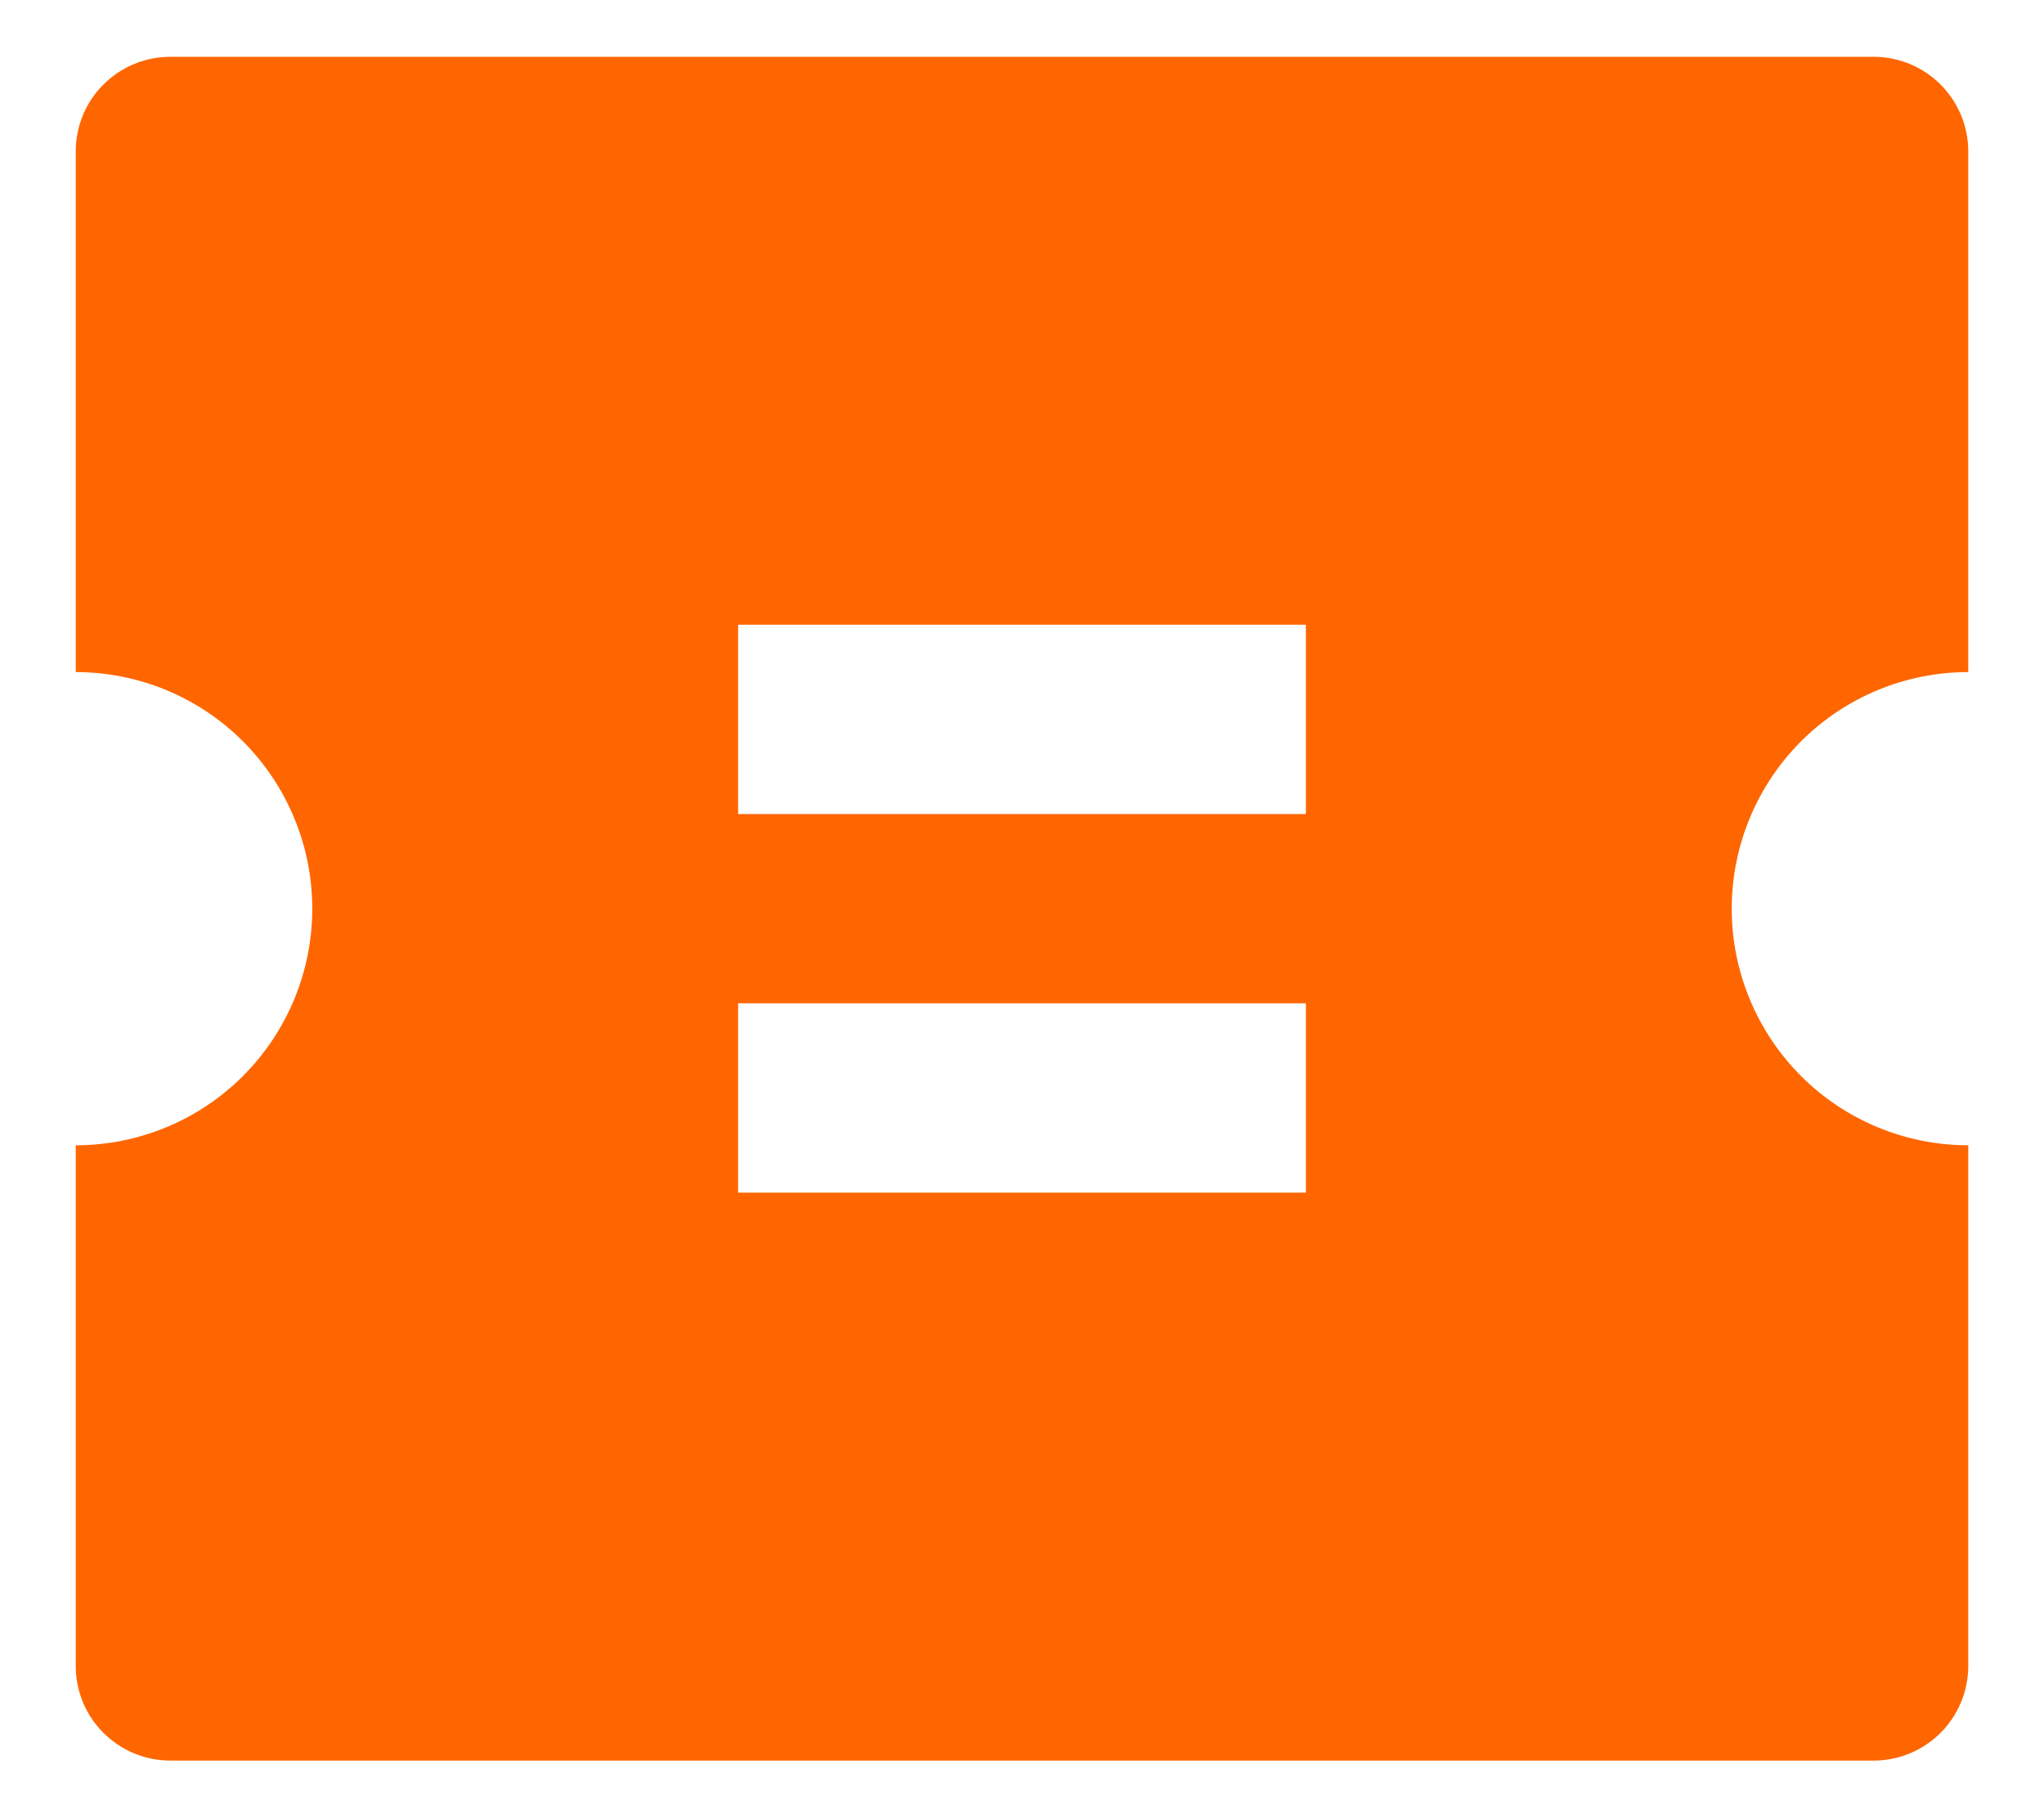
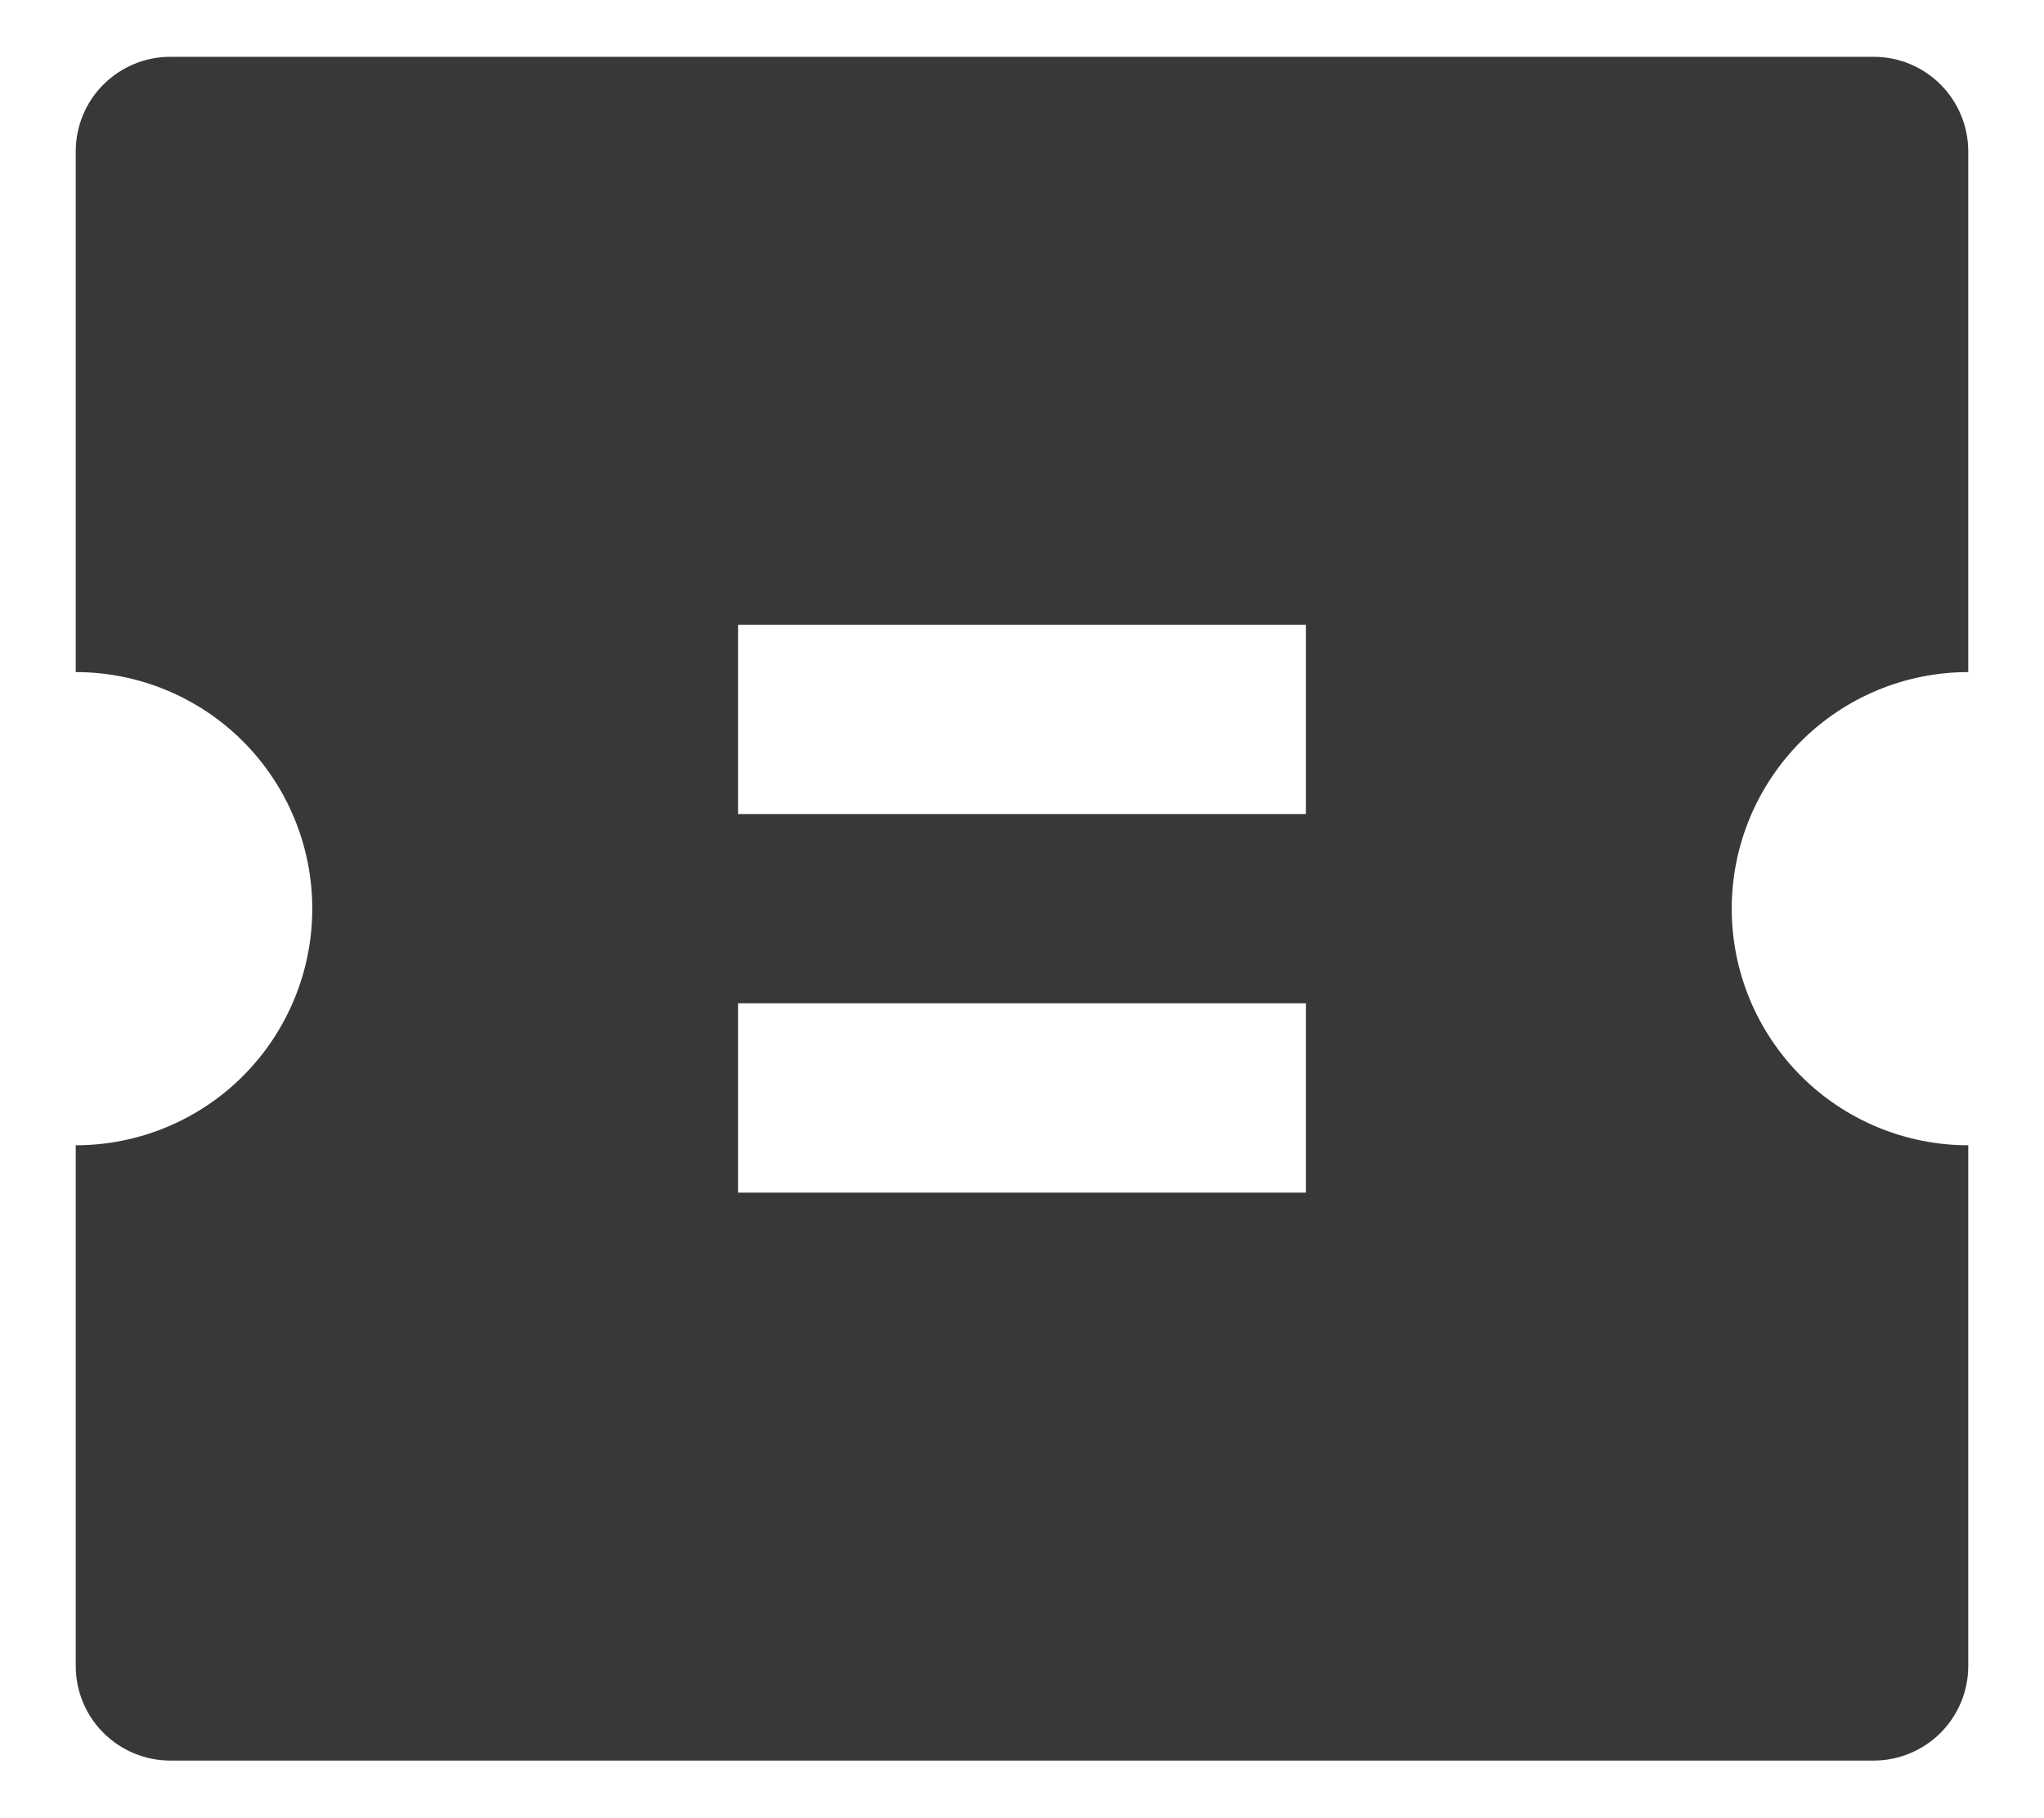
<svg xmlns="http://www.w3.org/2000/svg" width="18" height="16" viewBox="0 0 18 16" fill="none">
-   <path d="M0.667 5.917V1.333C0.667 1.112 0.754 0.9 0.911 0.744C1.067 0.588 1.279 0.5 1.5 0.5H16.5C16.721 0.5 16.933 0.588 17.089 0.744C17.245 0.9 17.333 1.112 17.333 1.333V5.917C16.781 5.917 16.251 6.136 15.86 6.527C15.47 6.918 15.25 7.447 15.25 8C15.25 8.553 15.47 9.082 15.86 9.473C16.251 9.864 16.781 10.083 17.333 10.083V14.667C17.333 14.888 17.245 15.1 17.089 15.256C16.933 15.412 16.721 15.5 16.5 15.5H1.5C1.279 15.5 1.067 15.412 0.911 15.256C0.754 15.1 0.667 14.888 0.667 14.667V10.083C1.219 10.083 1.749 9.864 2.14 9.473C2.53 9.082 2.75 8.553 2.75 8C2.75 7.447 2.53 6.918 2.14 6.527C1.749 6.136 1.219 5.917 0.667 5.917ZM6.5 5.5V7.167H11.5V5.5H6.5ZM6.5 8.833V10.5H11.5V8.833H6.5Z" fill="#FF6600" />
+   <path d="M0.667 5.917V1.333C0.667 1.112 0.754 0.9 0.911 0.744C1.067 0.588 1.279 0.5 1.5 0.5H16.5C16.721 0.5 16.933 0.588 17.089 0.744C17.245 0.9 17.333 1.112 17.333 1.333V5.917C16.781 5.917 16.251 6.136 15.86 6.527C15.47 6.918 15.25 7.447 15.25 8C15.25 8.553 15.47 9.082 15.86 9.473C16.251 9.864 16.781 10.083 17.333 10.083V14.667C17.333 14.888 17.245 15.1 17.089 15.256C16.933 15.412 16.721 15.5 16.5 15.5H1.5C1.279 15.5 1.067 15.412 0.911 15.256C0.754 15.1 0.667 14.888 0.667 14.667V10.083C1.219 10.083 1.749 9.864 2.14 9.473C2.53 9.082 2.75 8.553 2.75 8C2.75 7.447 2.53 6.918 2.14 6.527C1.749 6.136 1.219 5.917 0.667 5.917ZM6.5 5.5V7.167H11.5V5.5H6.5ZM6.5 8.833V10.5H11.5V8.833H6.5Z" fill="#383838" />
</svg>
